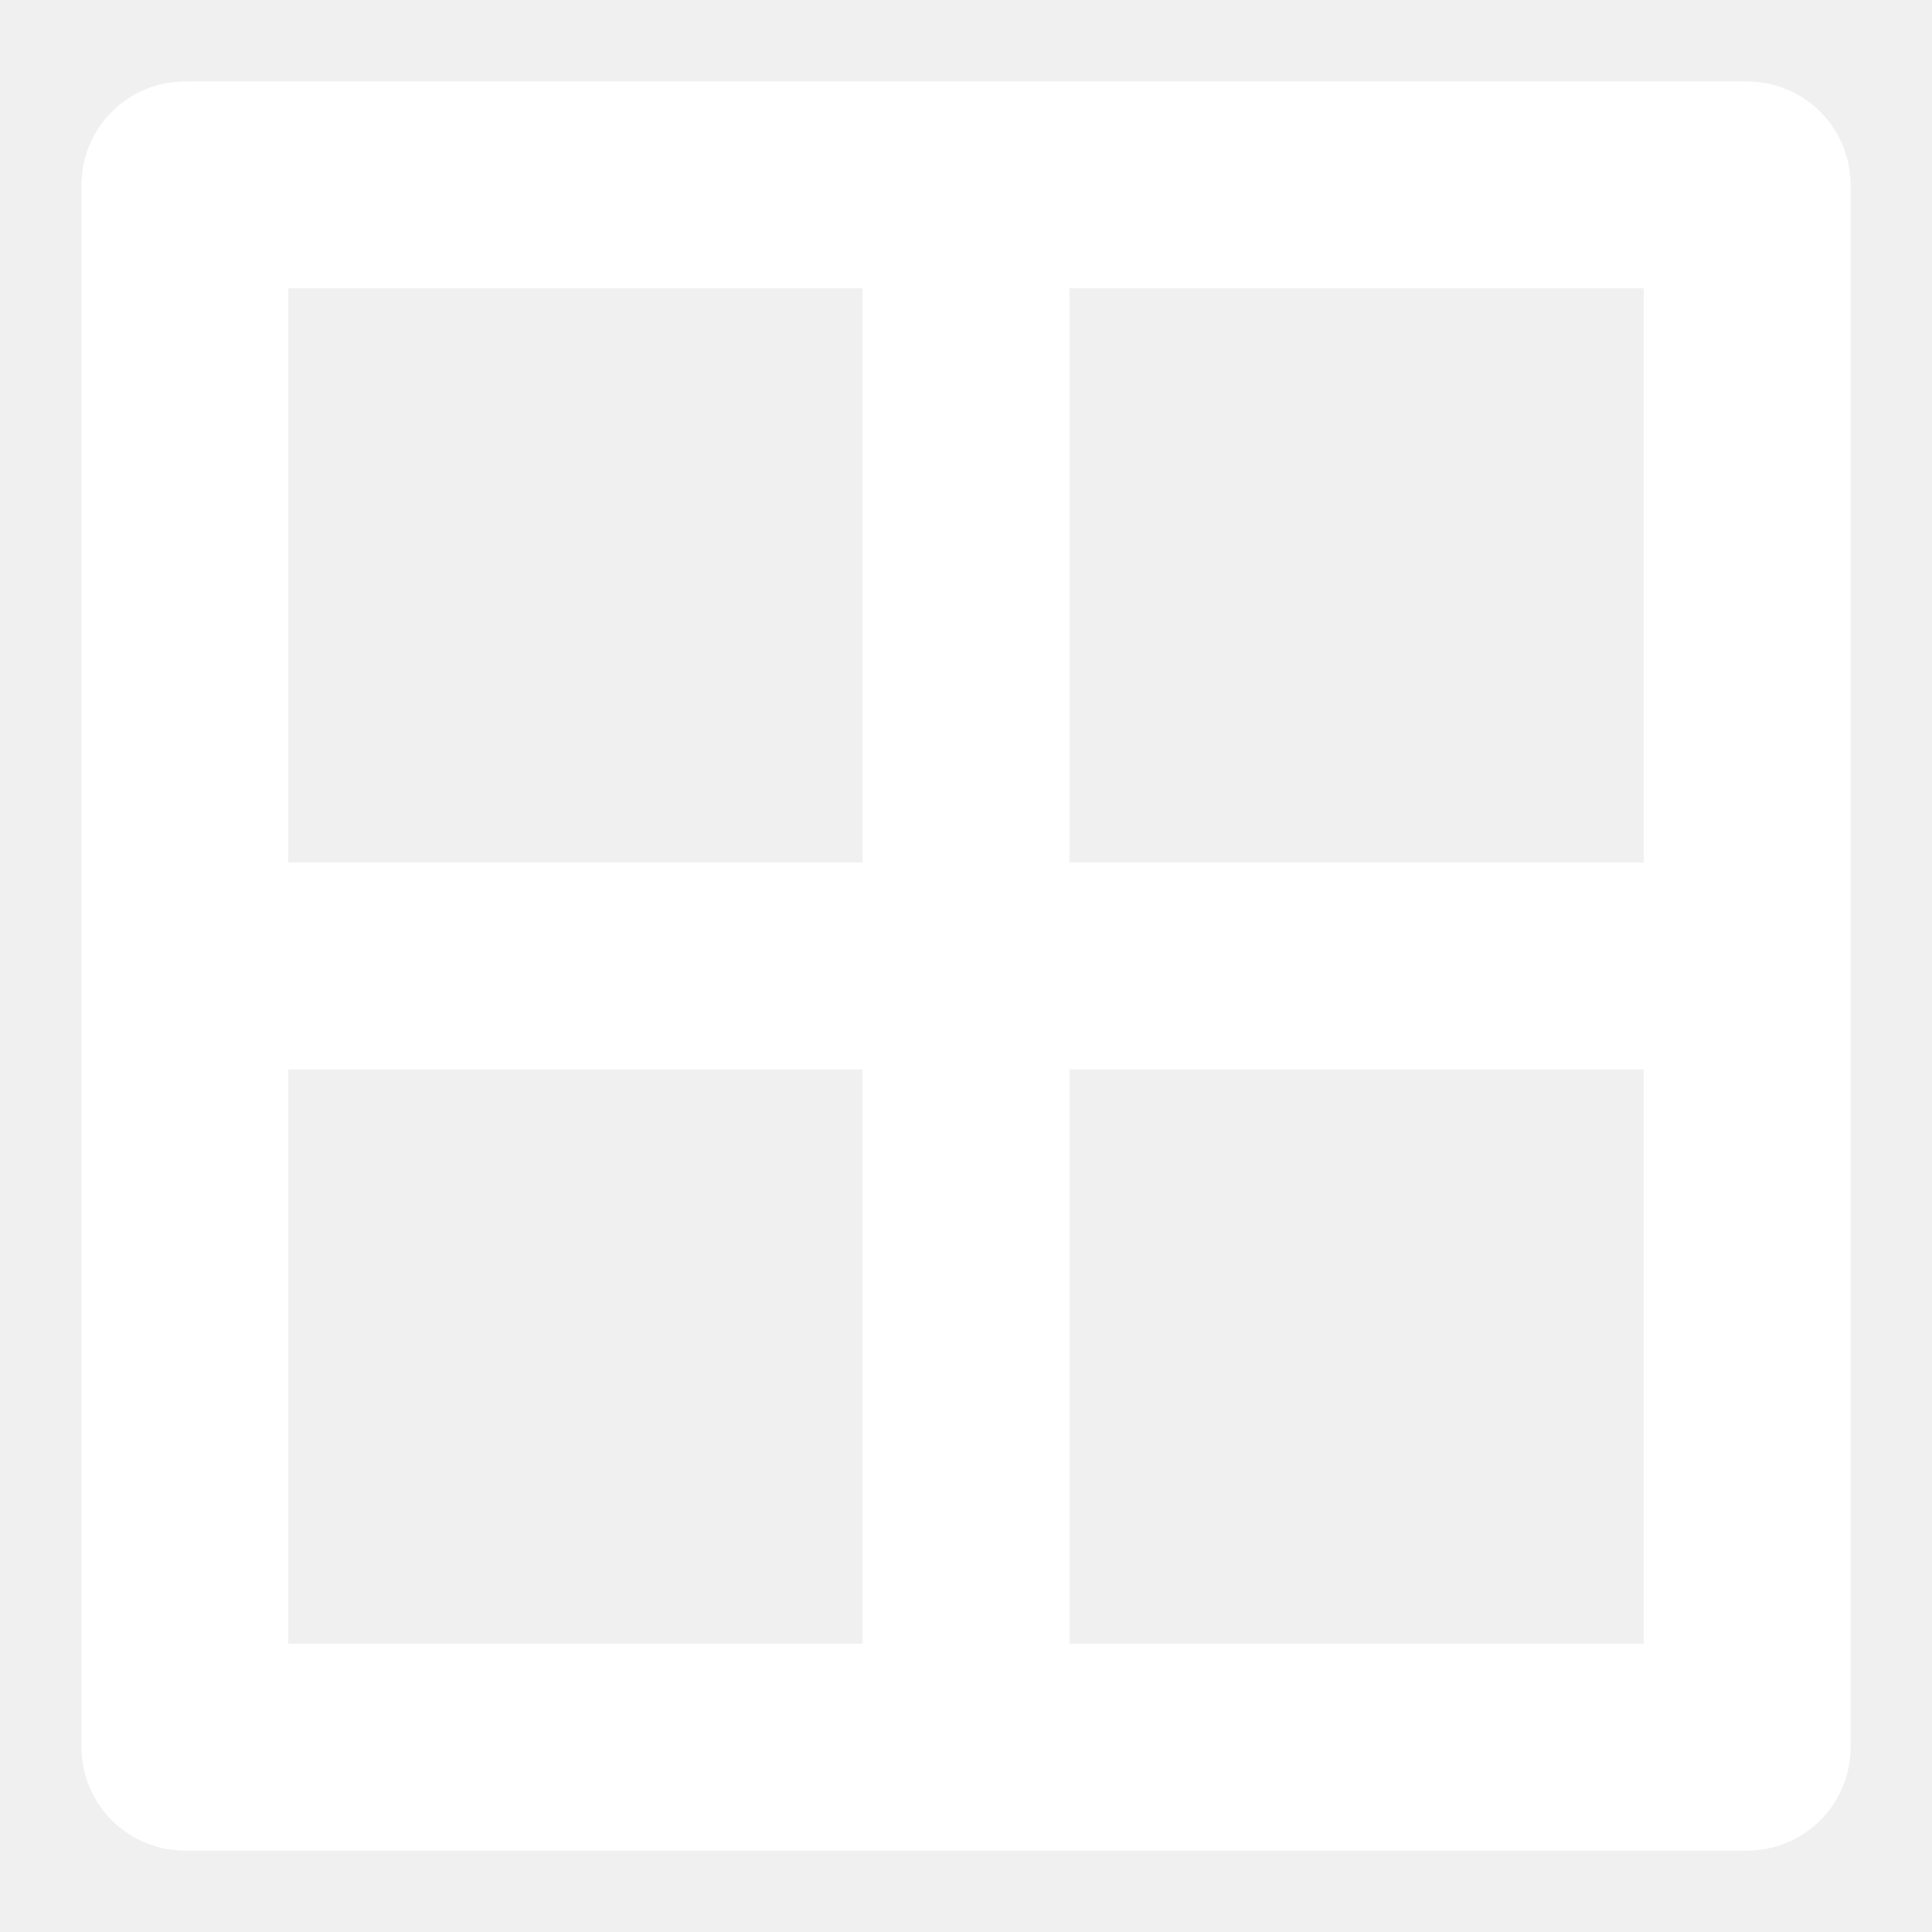
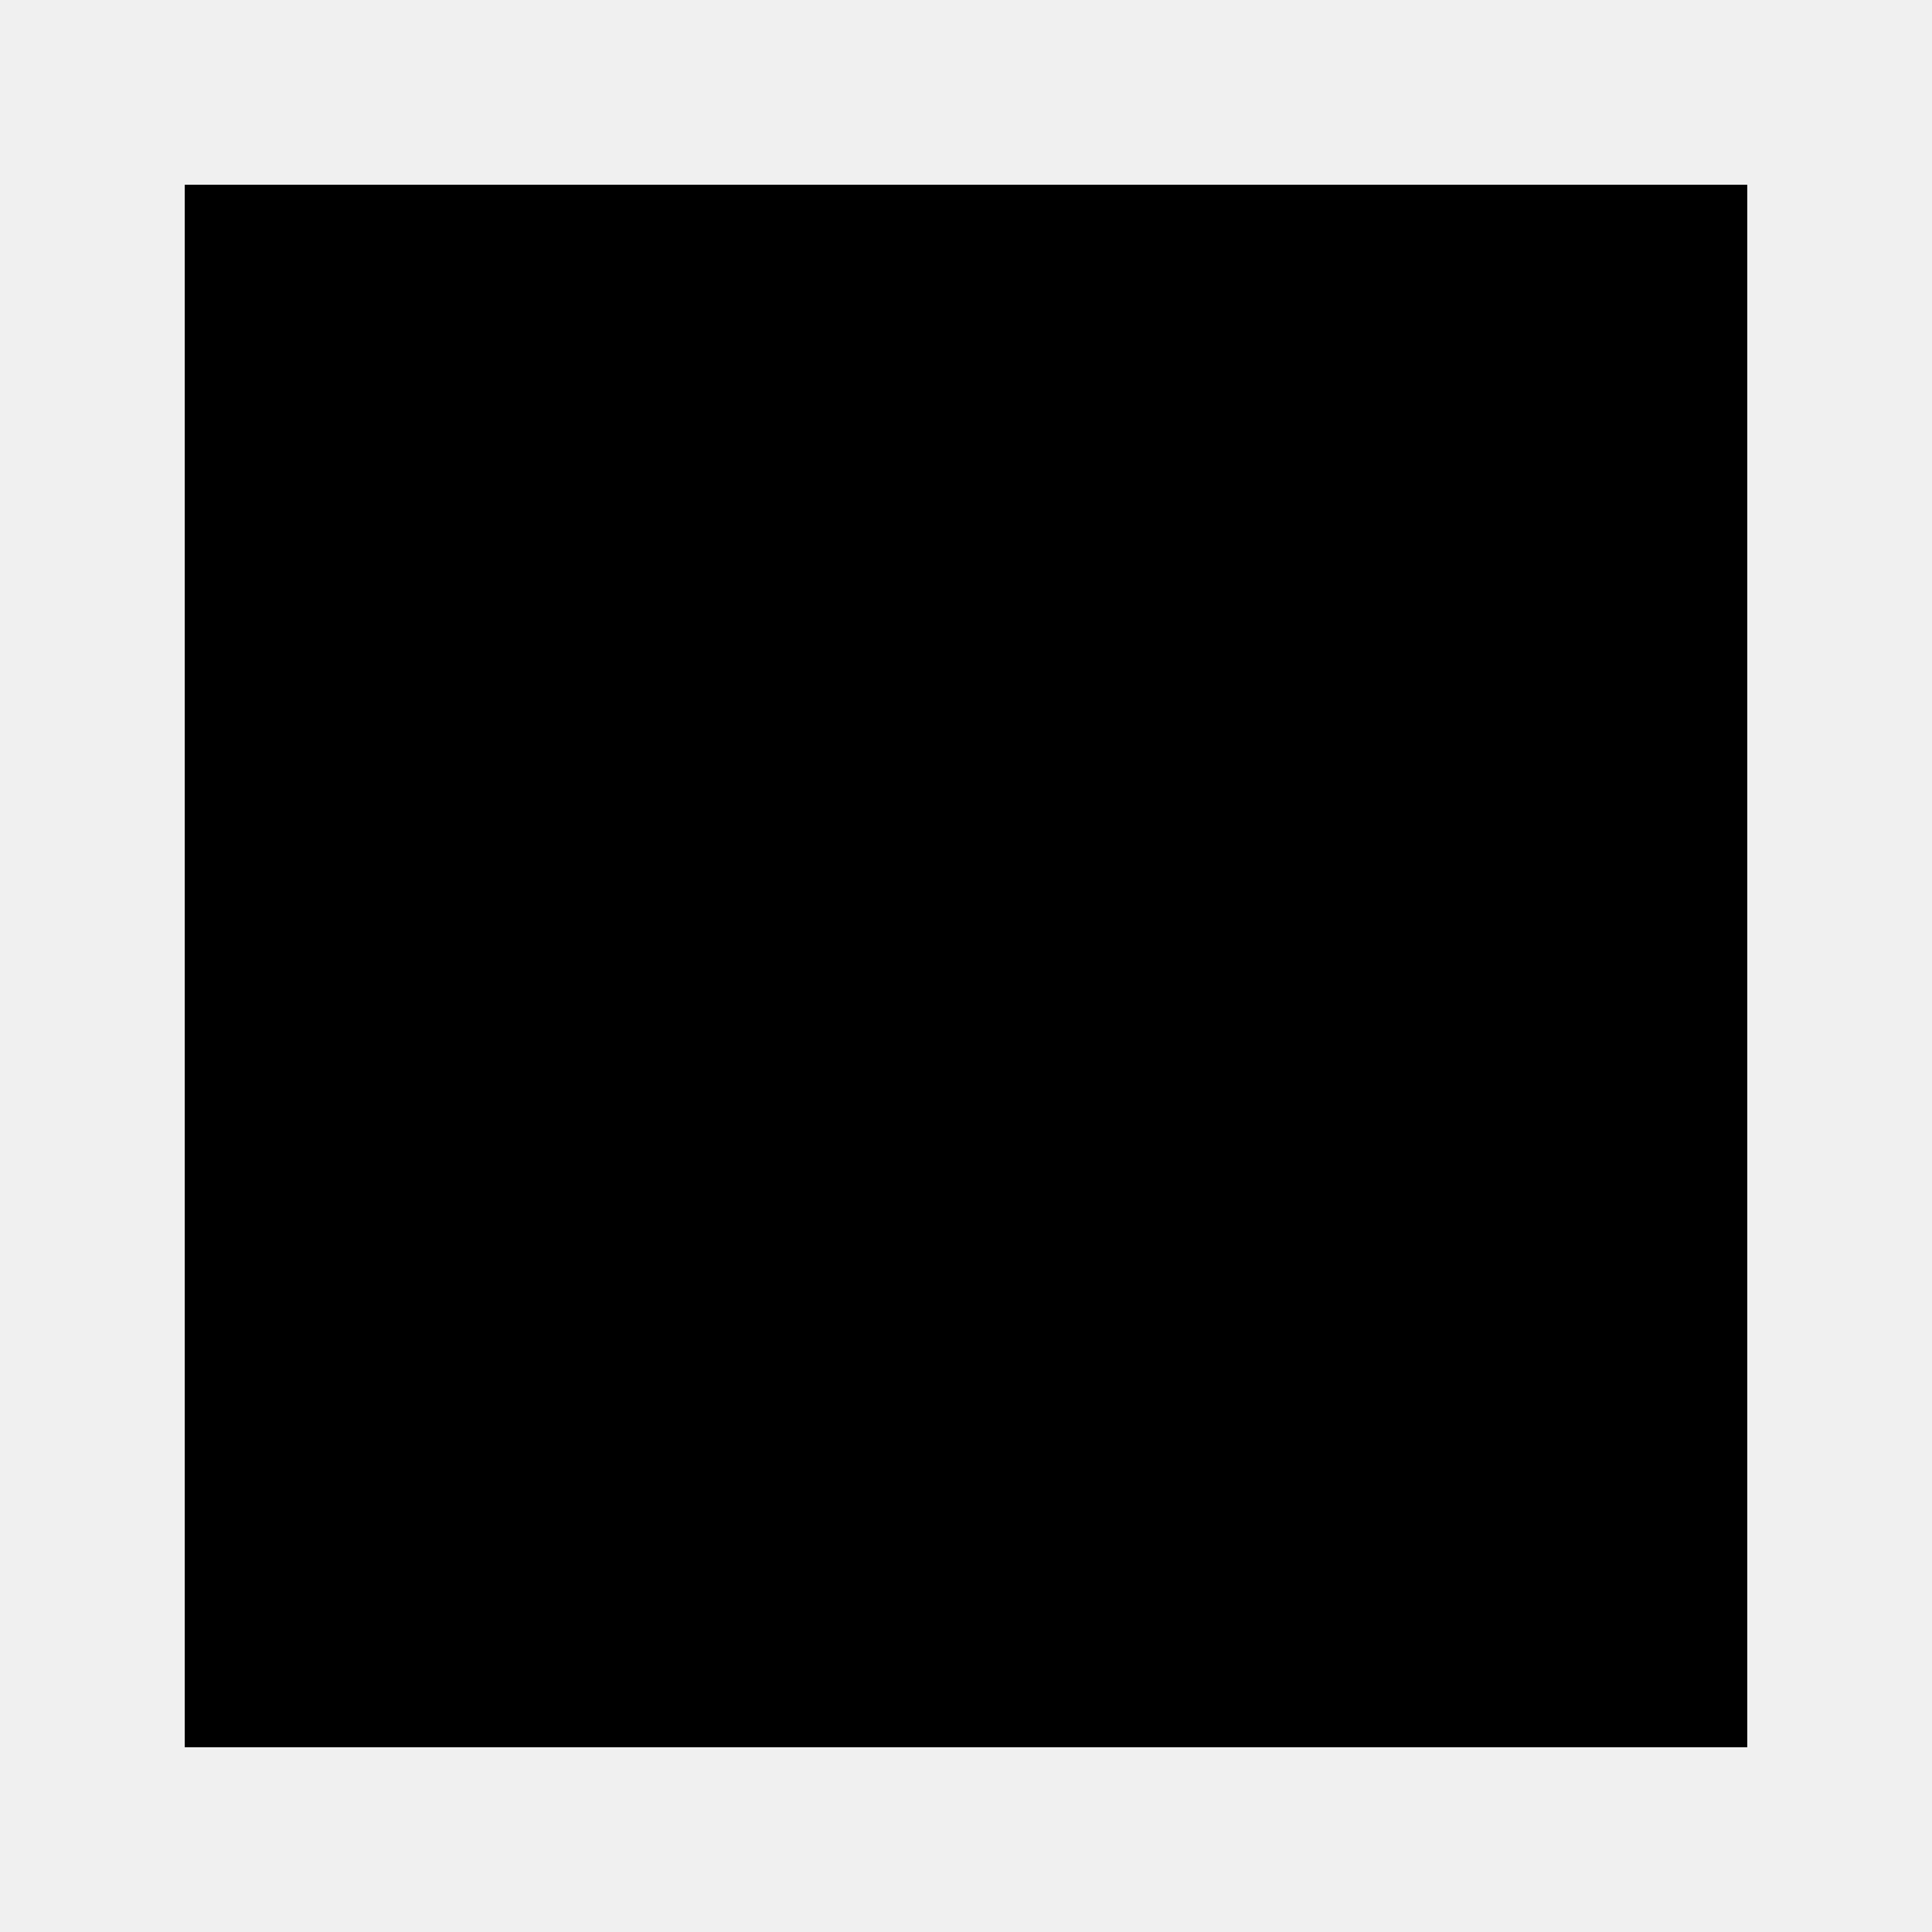
- <svg xmlns="http://www.w3.org/2000/svg" version="1.1" id="Layer_1" x="0px" y="0px" viewBox="0 0 32 32" class="icon-svg" style="enable-background:new 0 0 32 32;" xml:space="preserve">
-   <style type="text/css">
- 	.icon-svg-path{fill:none;stroke:#FFFFFF;stroke-width:3.427;stroke-linecap:round;stroke-linejoin:round;stroke-miterlimit:10;}
- 	.icon-svg-path.filled{fill:#FFFFFF;}
- </style>
-   <rect x="3.063" y="3.063" class="icon-svg-path" width="25.875" height="25.875" />
-   <line class="icon-svg-path" x1="4.097" y1="16" x2="27.903" y2="16" />
-   <line class="icon-svg-path" x1="16" y1="4.097" x2="16" y2="27.903" />
+ <svg xmlns="http://www.w3.org/2000/svg" viewBox="0 0 32 32">
+   <rect class="outline" x="3.06" y="3.06" width="25.88" height="25.88" />
+   <line class="outline" x1="4.1" y1="16" x2="27.9" y2="16" />
+   <line class="outline" x1="16" y1="4.1" x2="16" y2="27.9" />
</svg>
